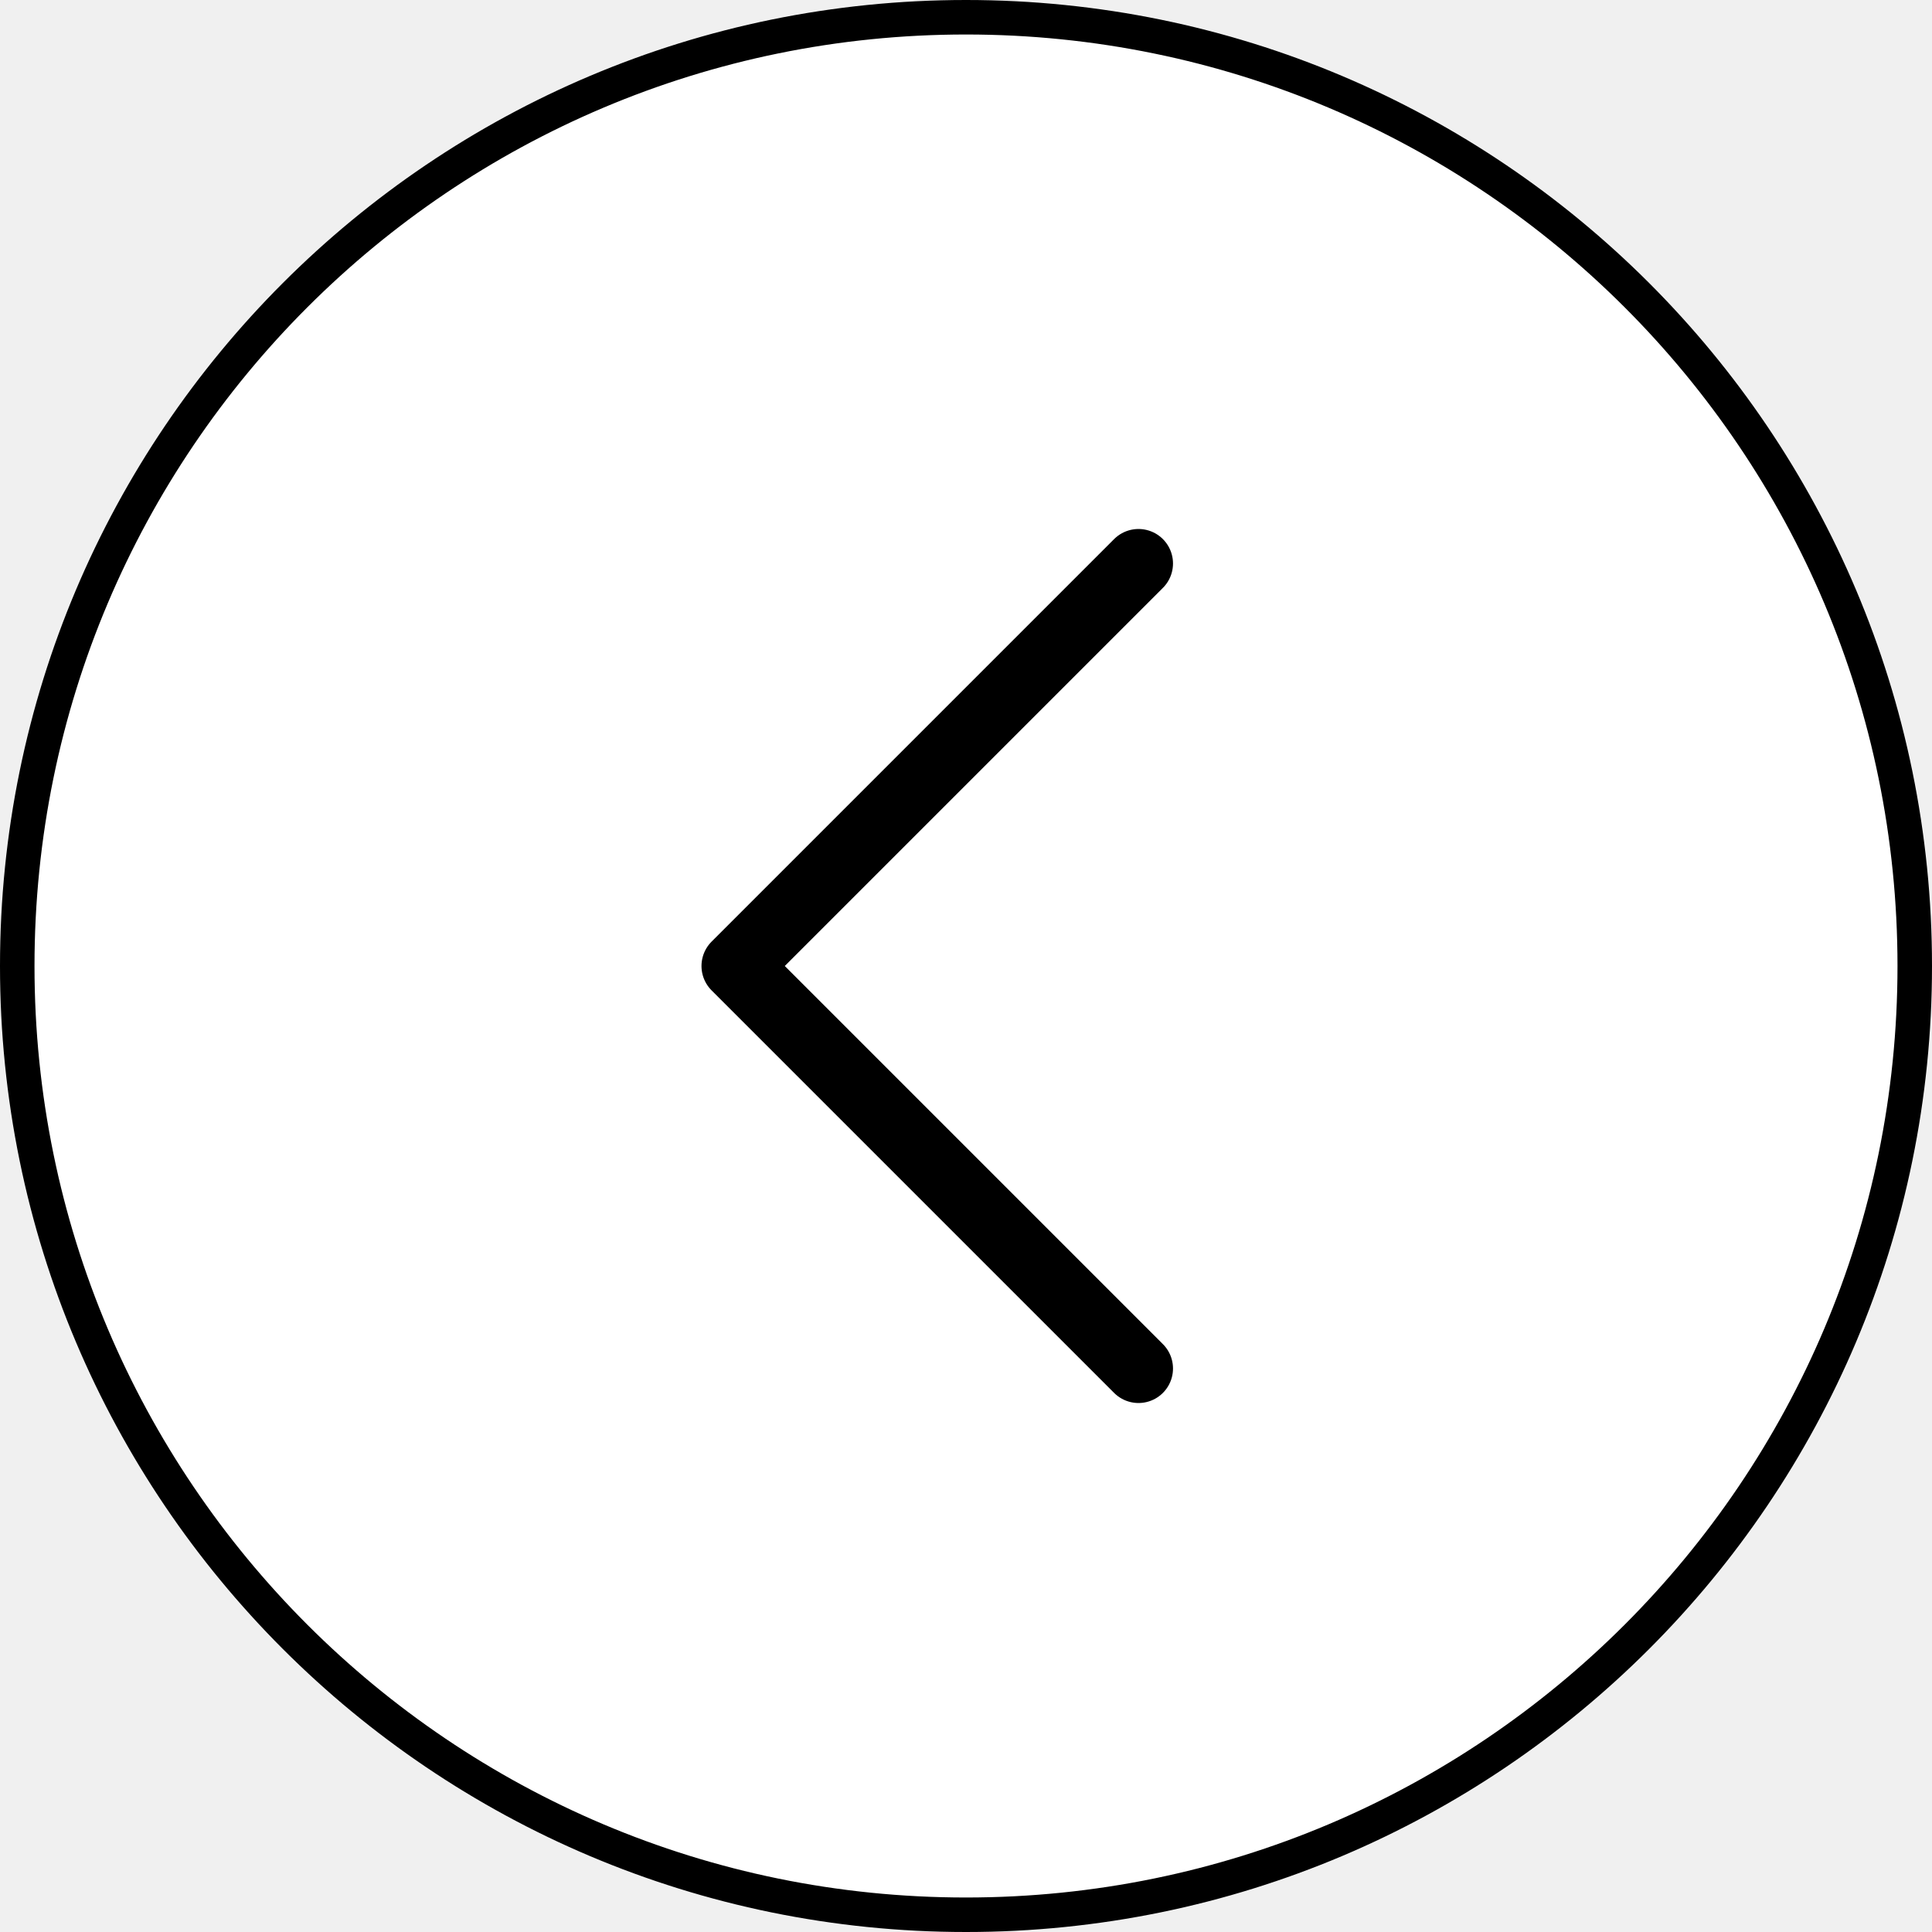
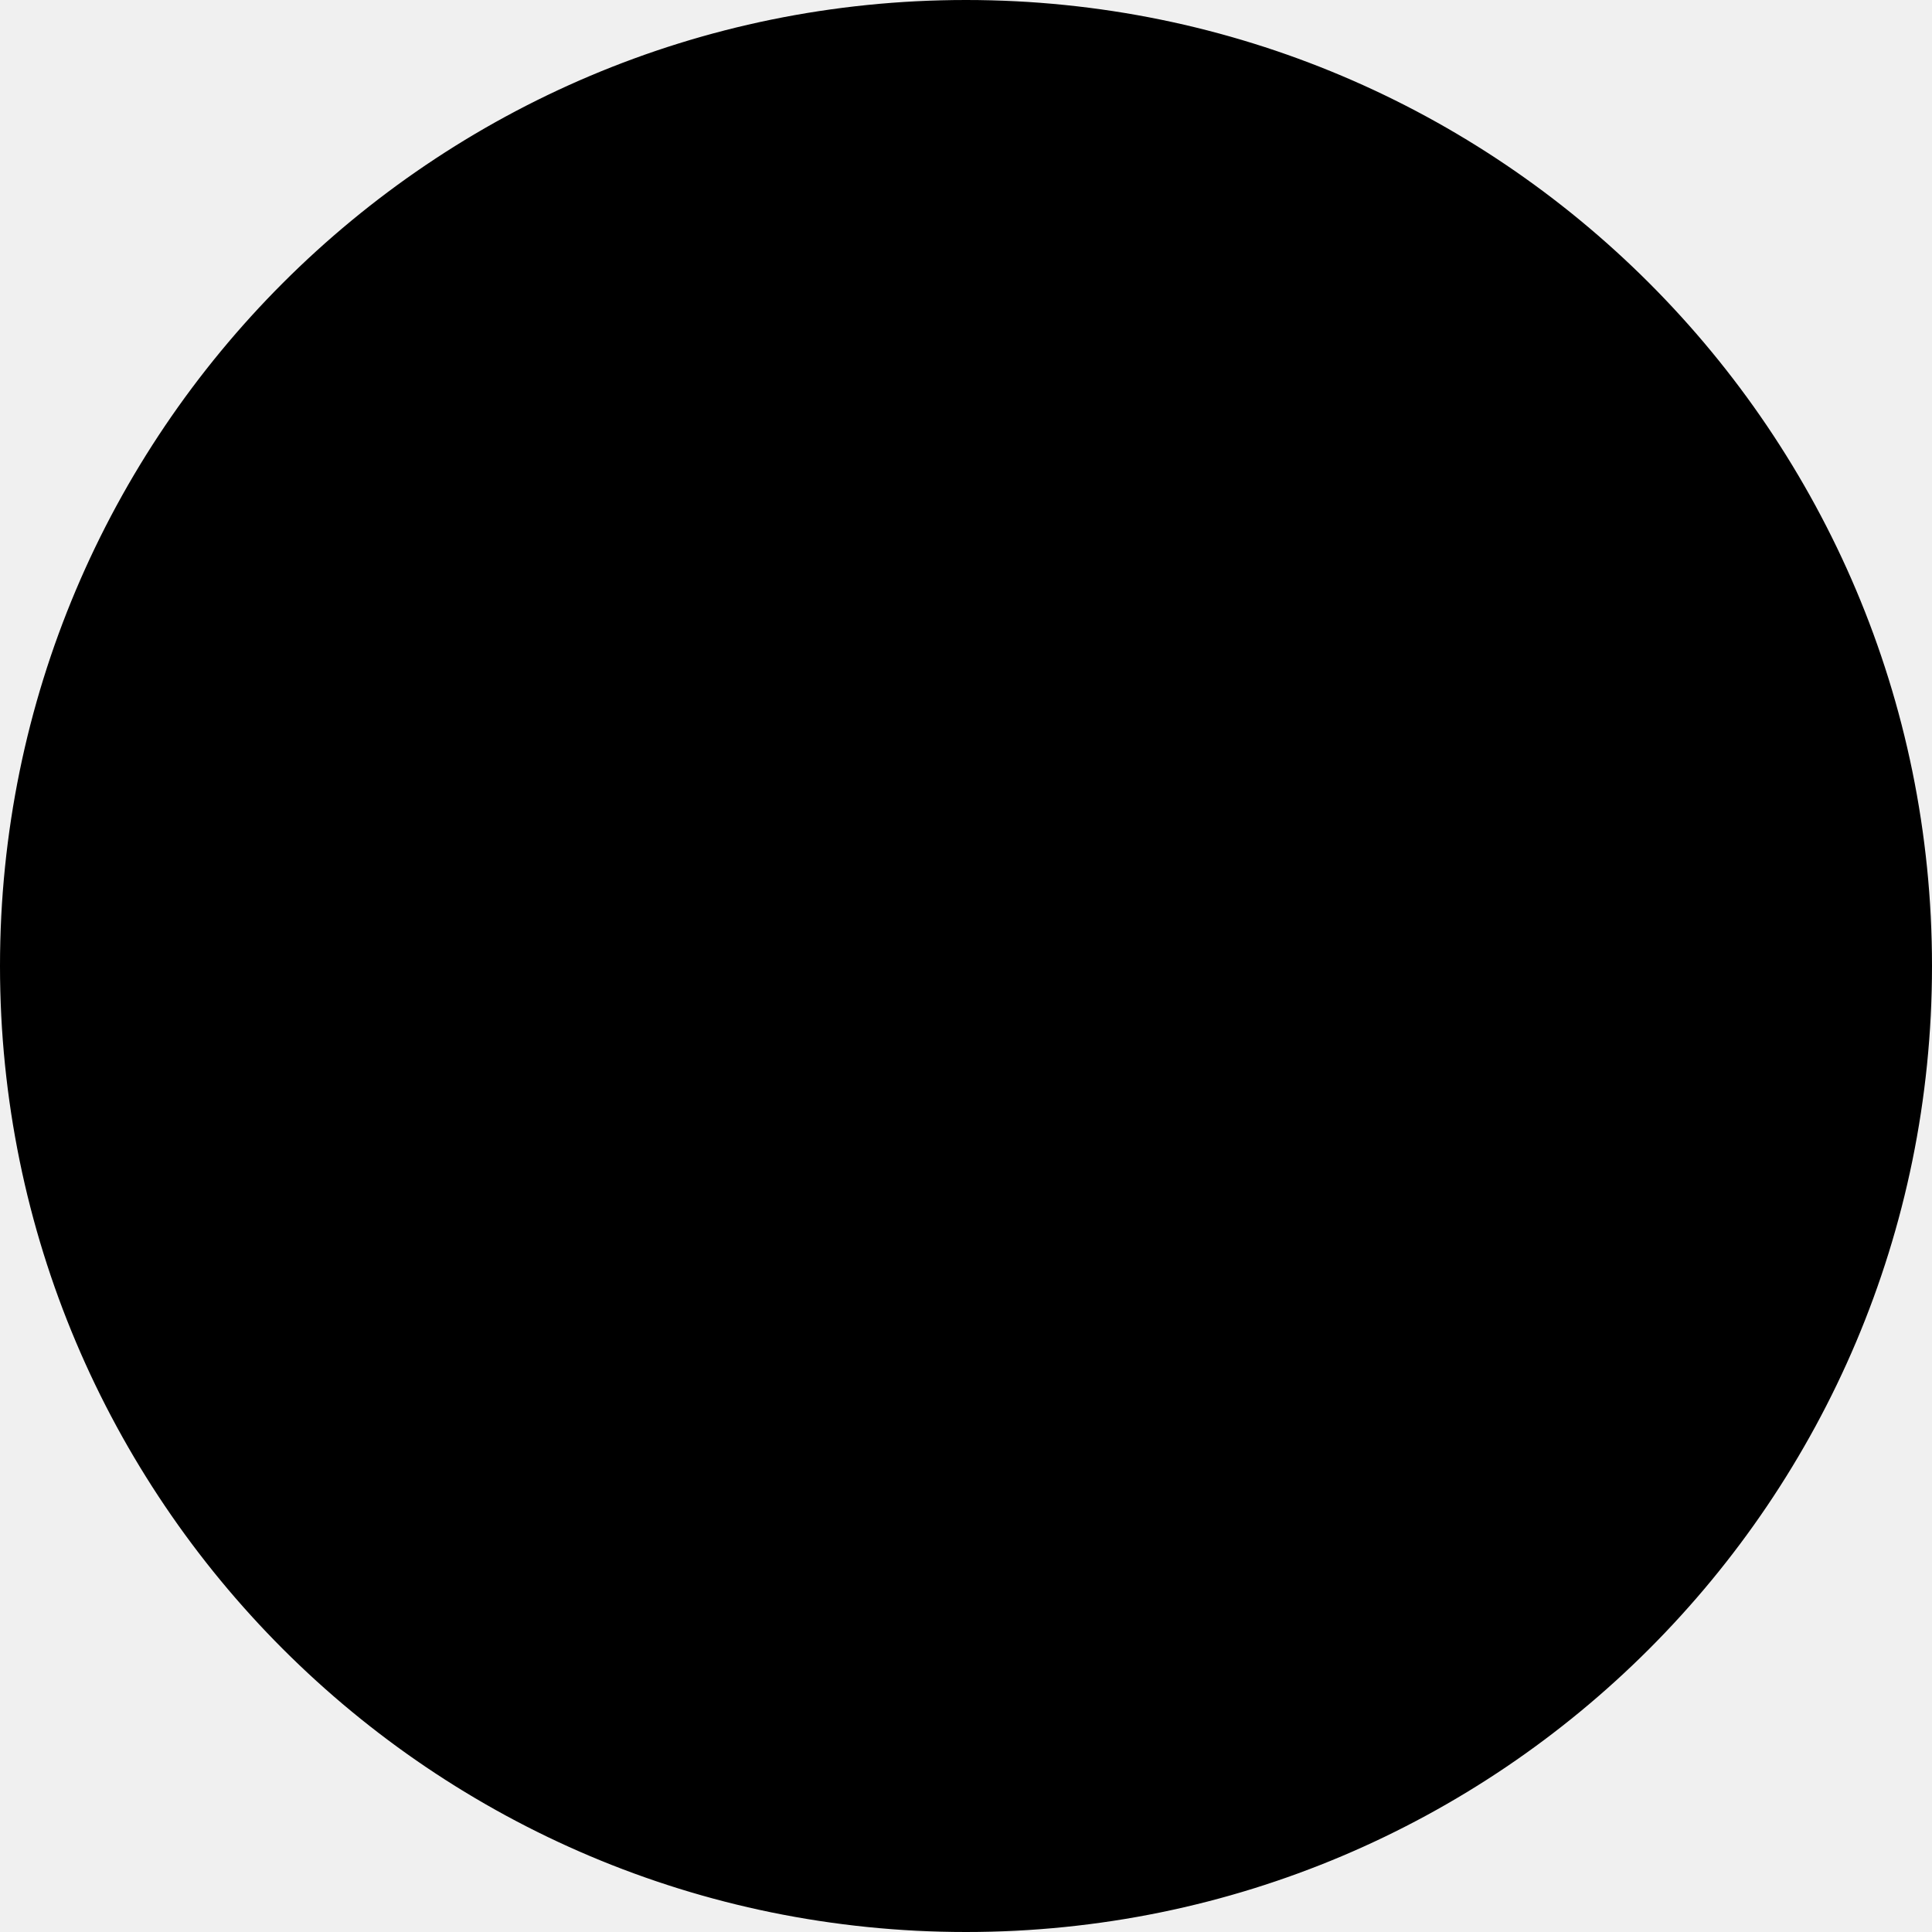
<svg xmlns="http://www.w3.org/2000/svg" width="56" height="56" fill="none" viewBox="0 0 56 56">
-   <rect x="0.5" y="0.5" width="55" height="55" rx="27.5" fill="white" />
+   <rect x="0.5" y="0.5" width="55" height="55" rx="27.5" fill="currentColor" />
  <path d="M33 39.667L21.333 28L33 16.333" stroke="currentColor" stroke-width="2" stroke-linecap="round" stroke-linejoin="round" />
  <rect x="0.5" y="0.5" width="55" height="55" rx="27.5" stroke="currentColor" />
</svg>
